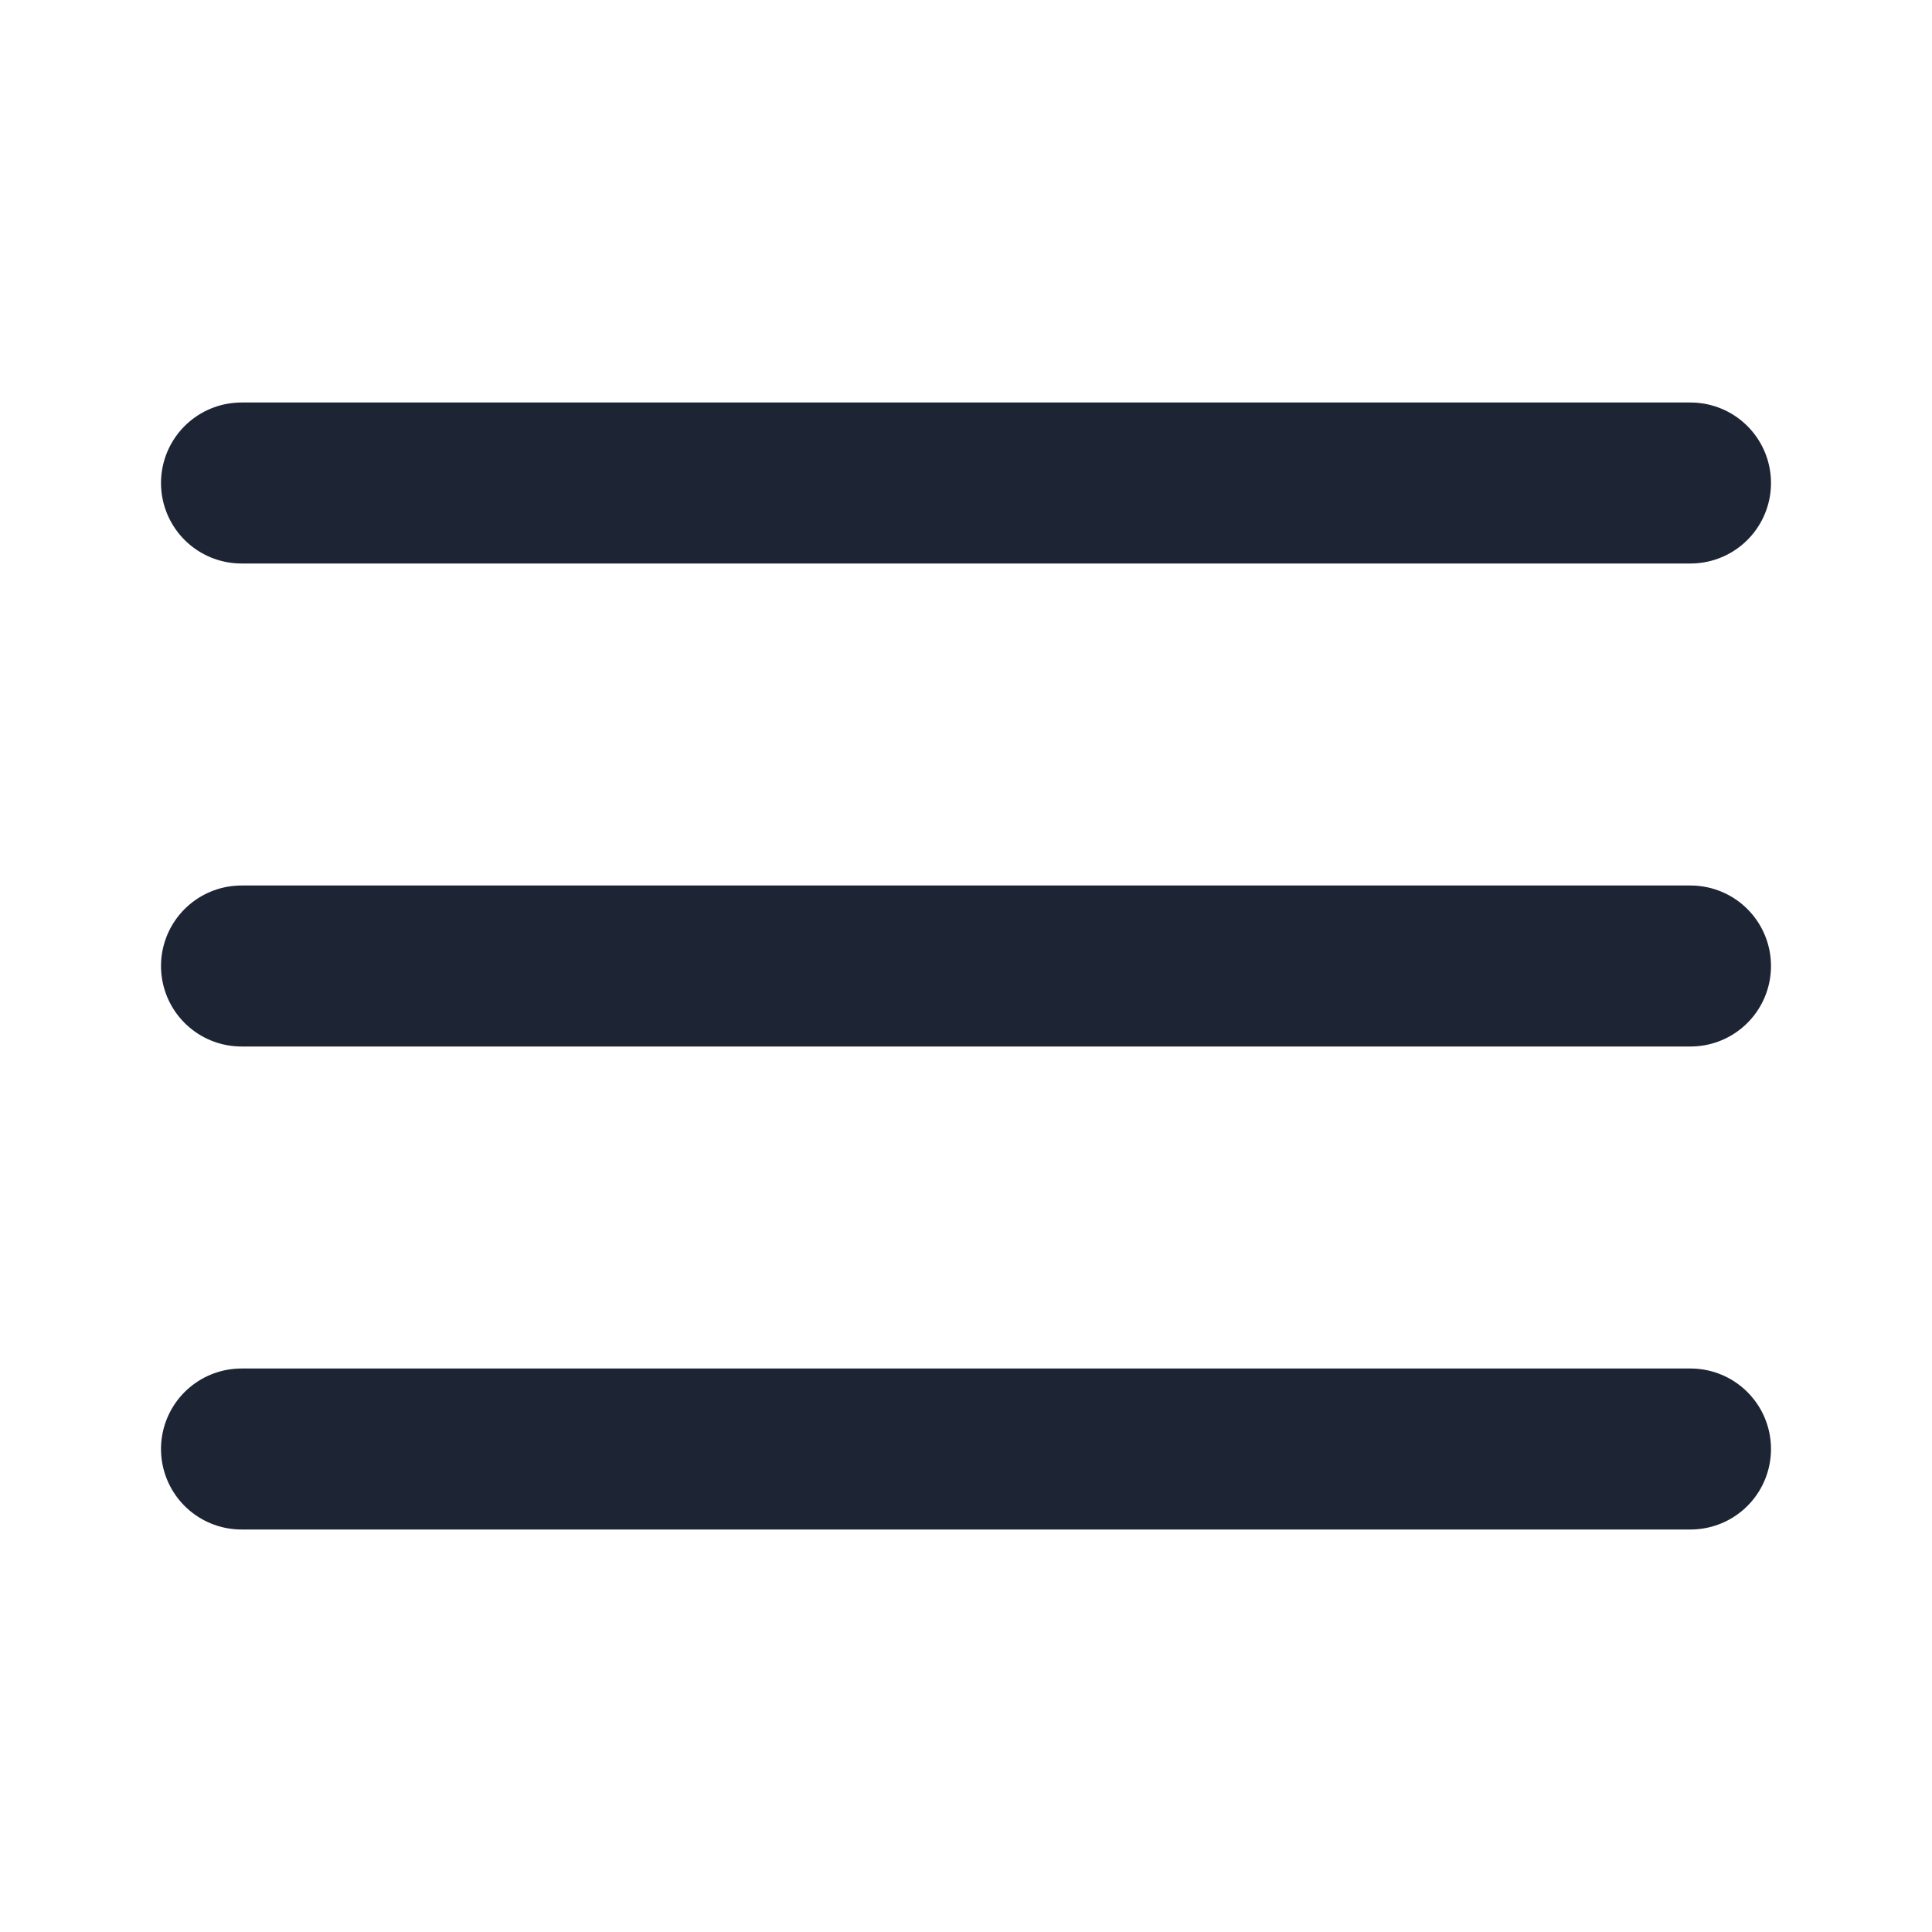
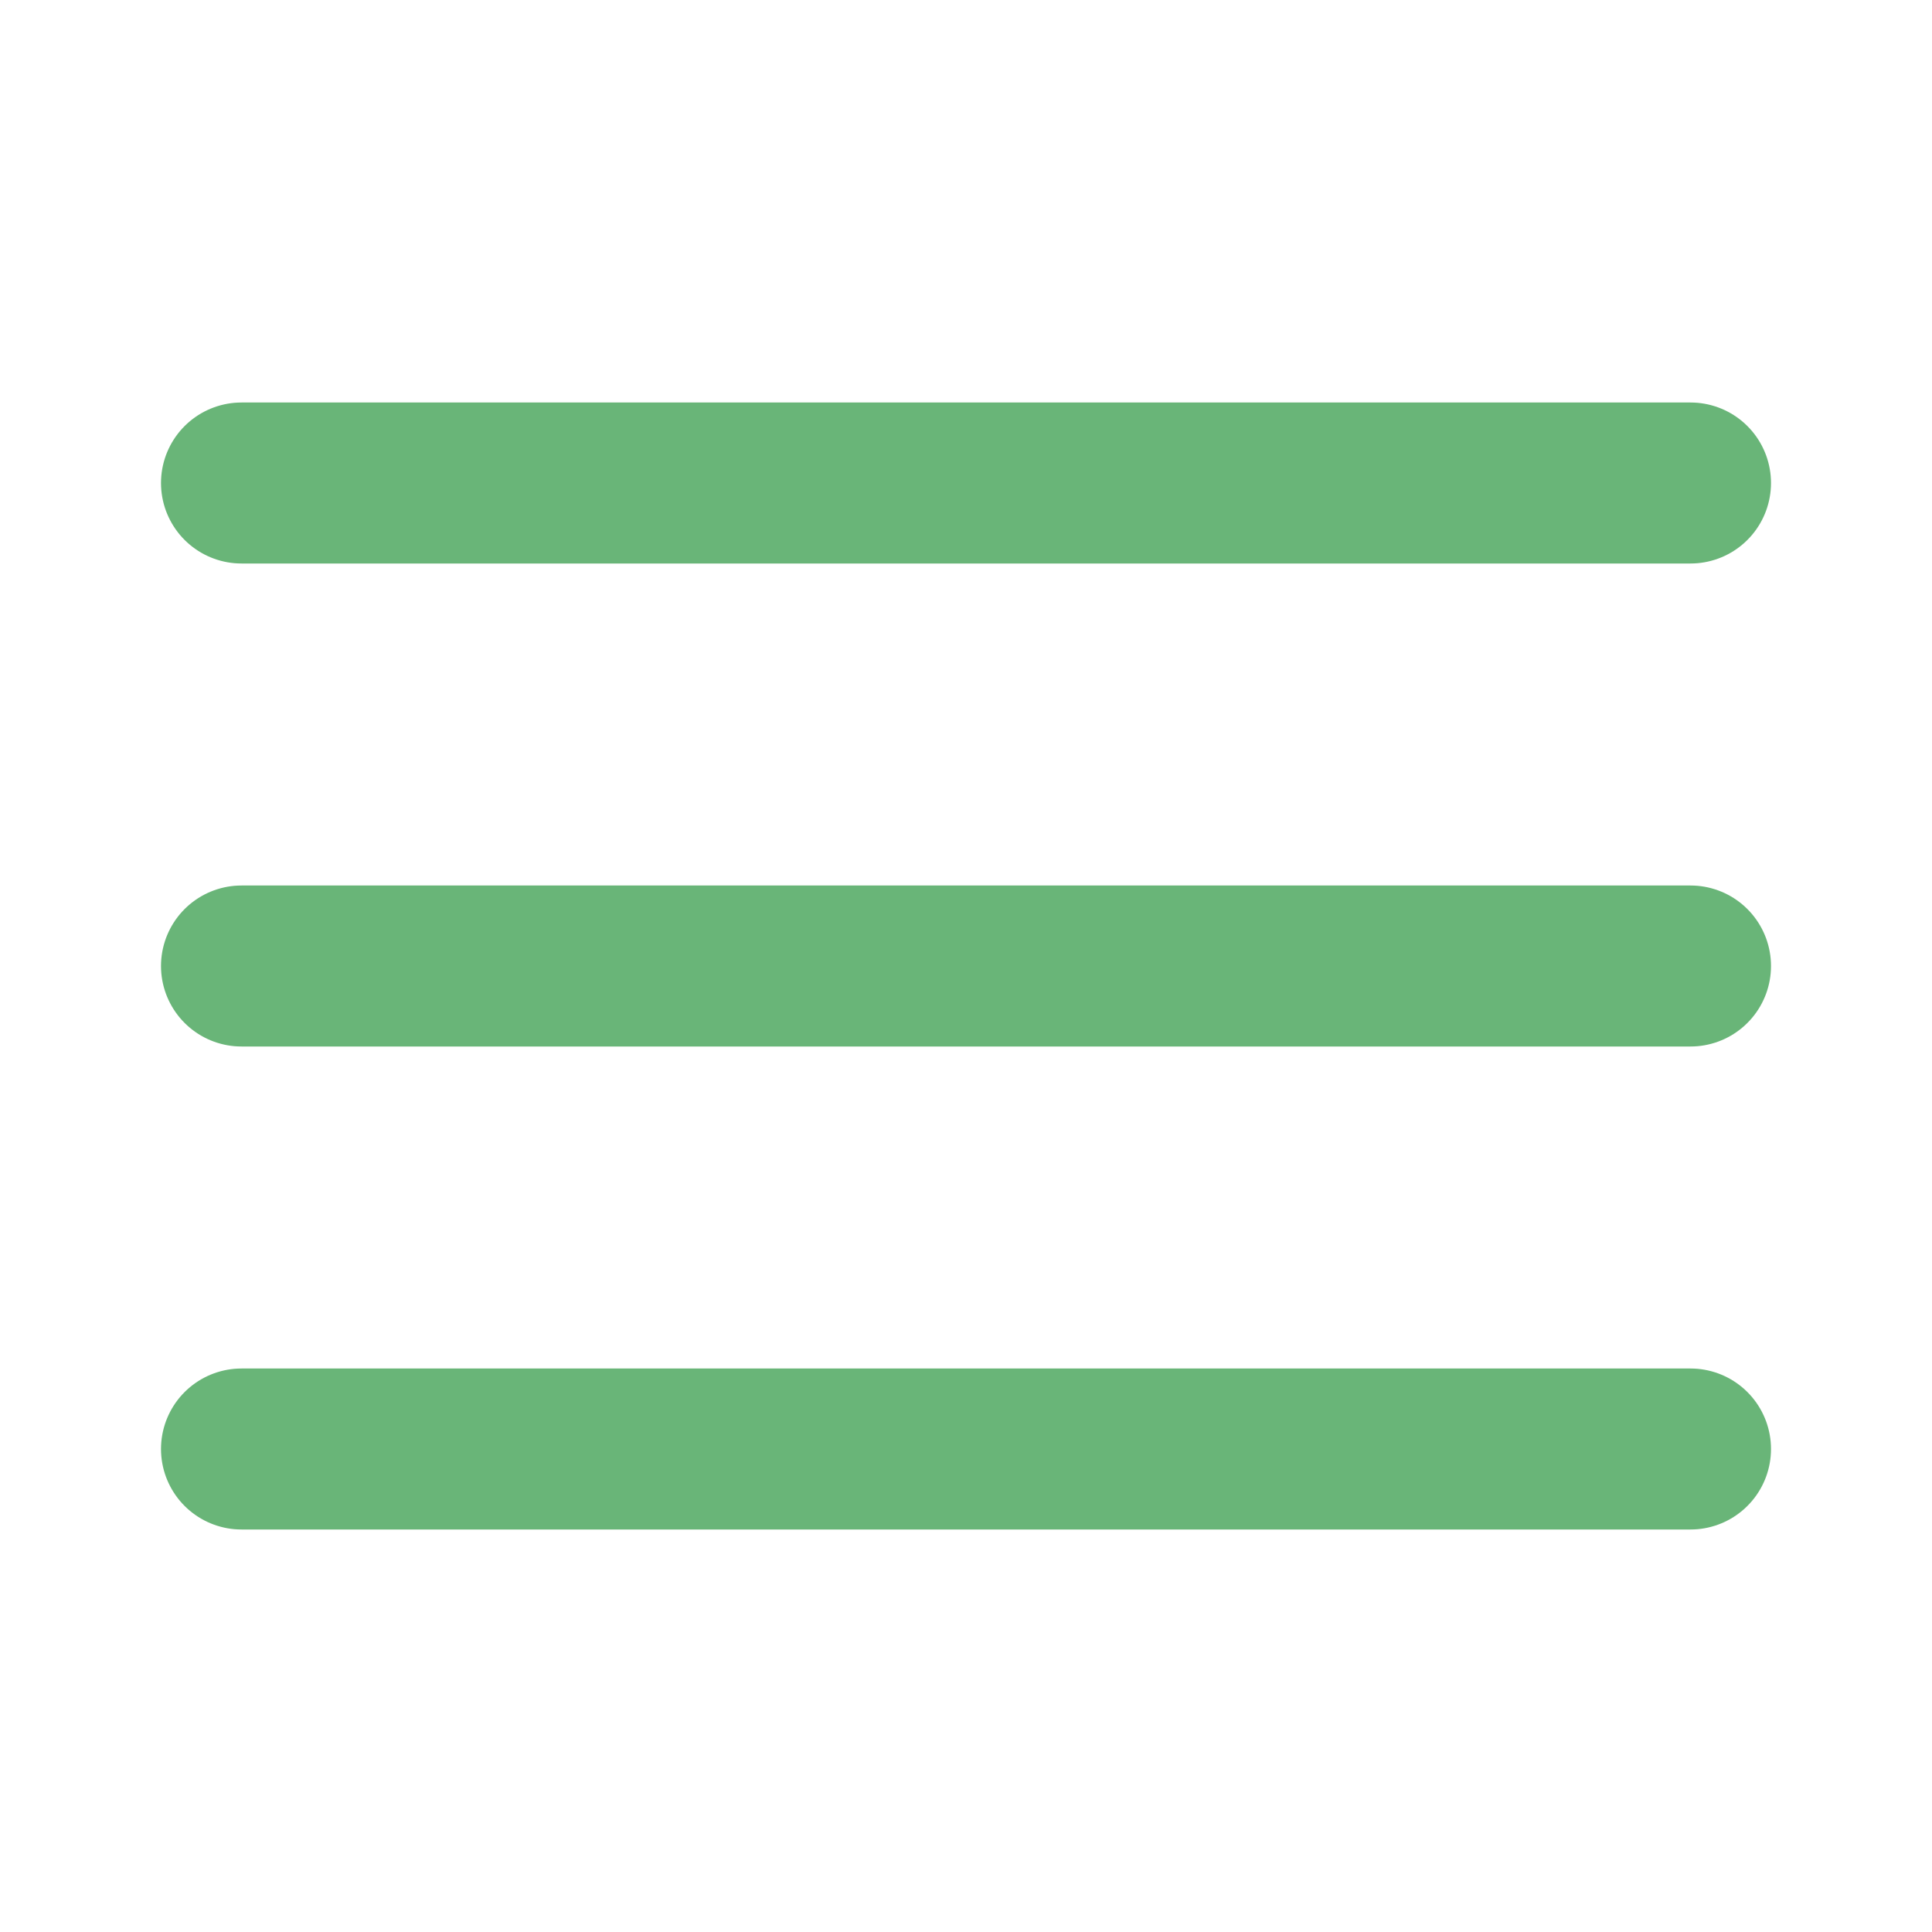
- <svg xmlns="http://www.w3.org/2000/svg" width="24" height="24" viewBox="0 0 24 24" fill="none" stroke="#1d2535" stroke-width="2" stroke-linecap="round" stroke-linejoin="round" class="feather feather-menu">
+ <svg xmlns="http://www.w3.org/2000/svg" width="24" height="24" viewBox="0 0 24 24" fill="none" stroke="#69B578" stroke-width="2" stroke-linecap="round" stroke-linejoin="round" class="feather feather-menu">
  <line x1="3" y1="12" x2="21" y2="12" />
  <line x1="3" y1="6" x2="21" y2="6" />
  <line x1="3" y1="18" x2="21" y2="18" />
</svg>
